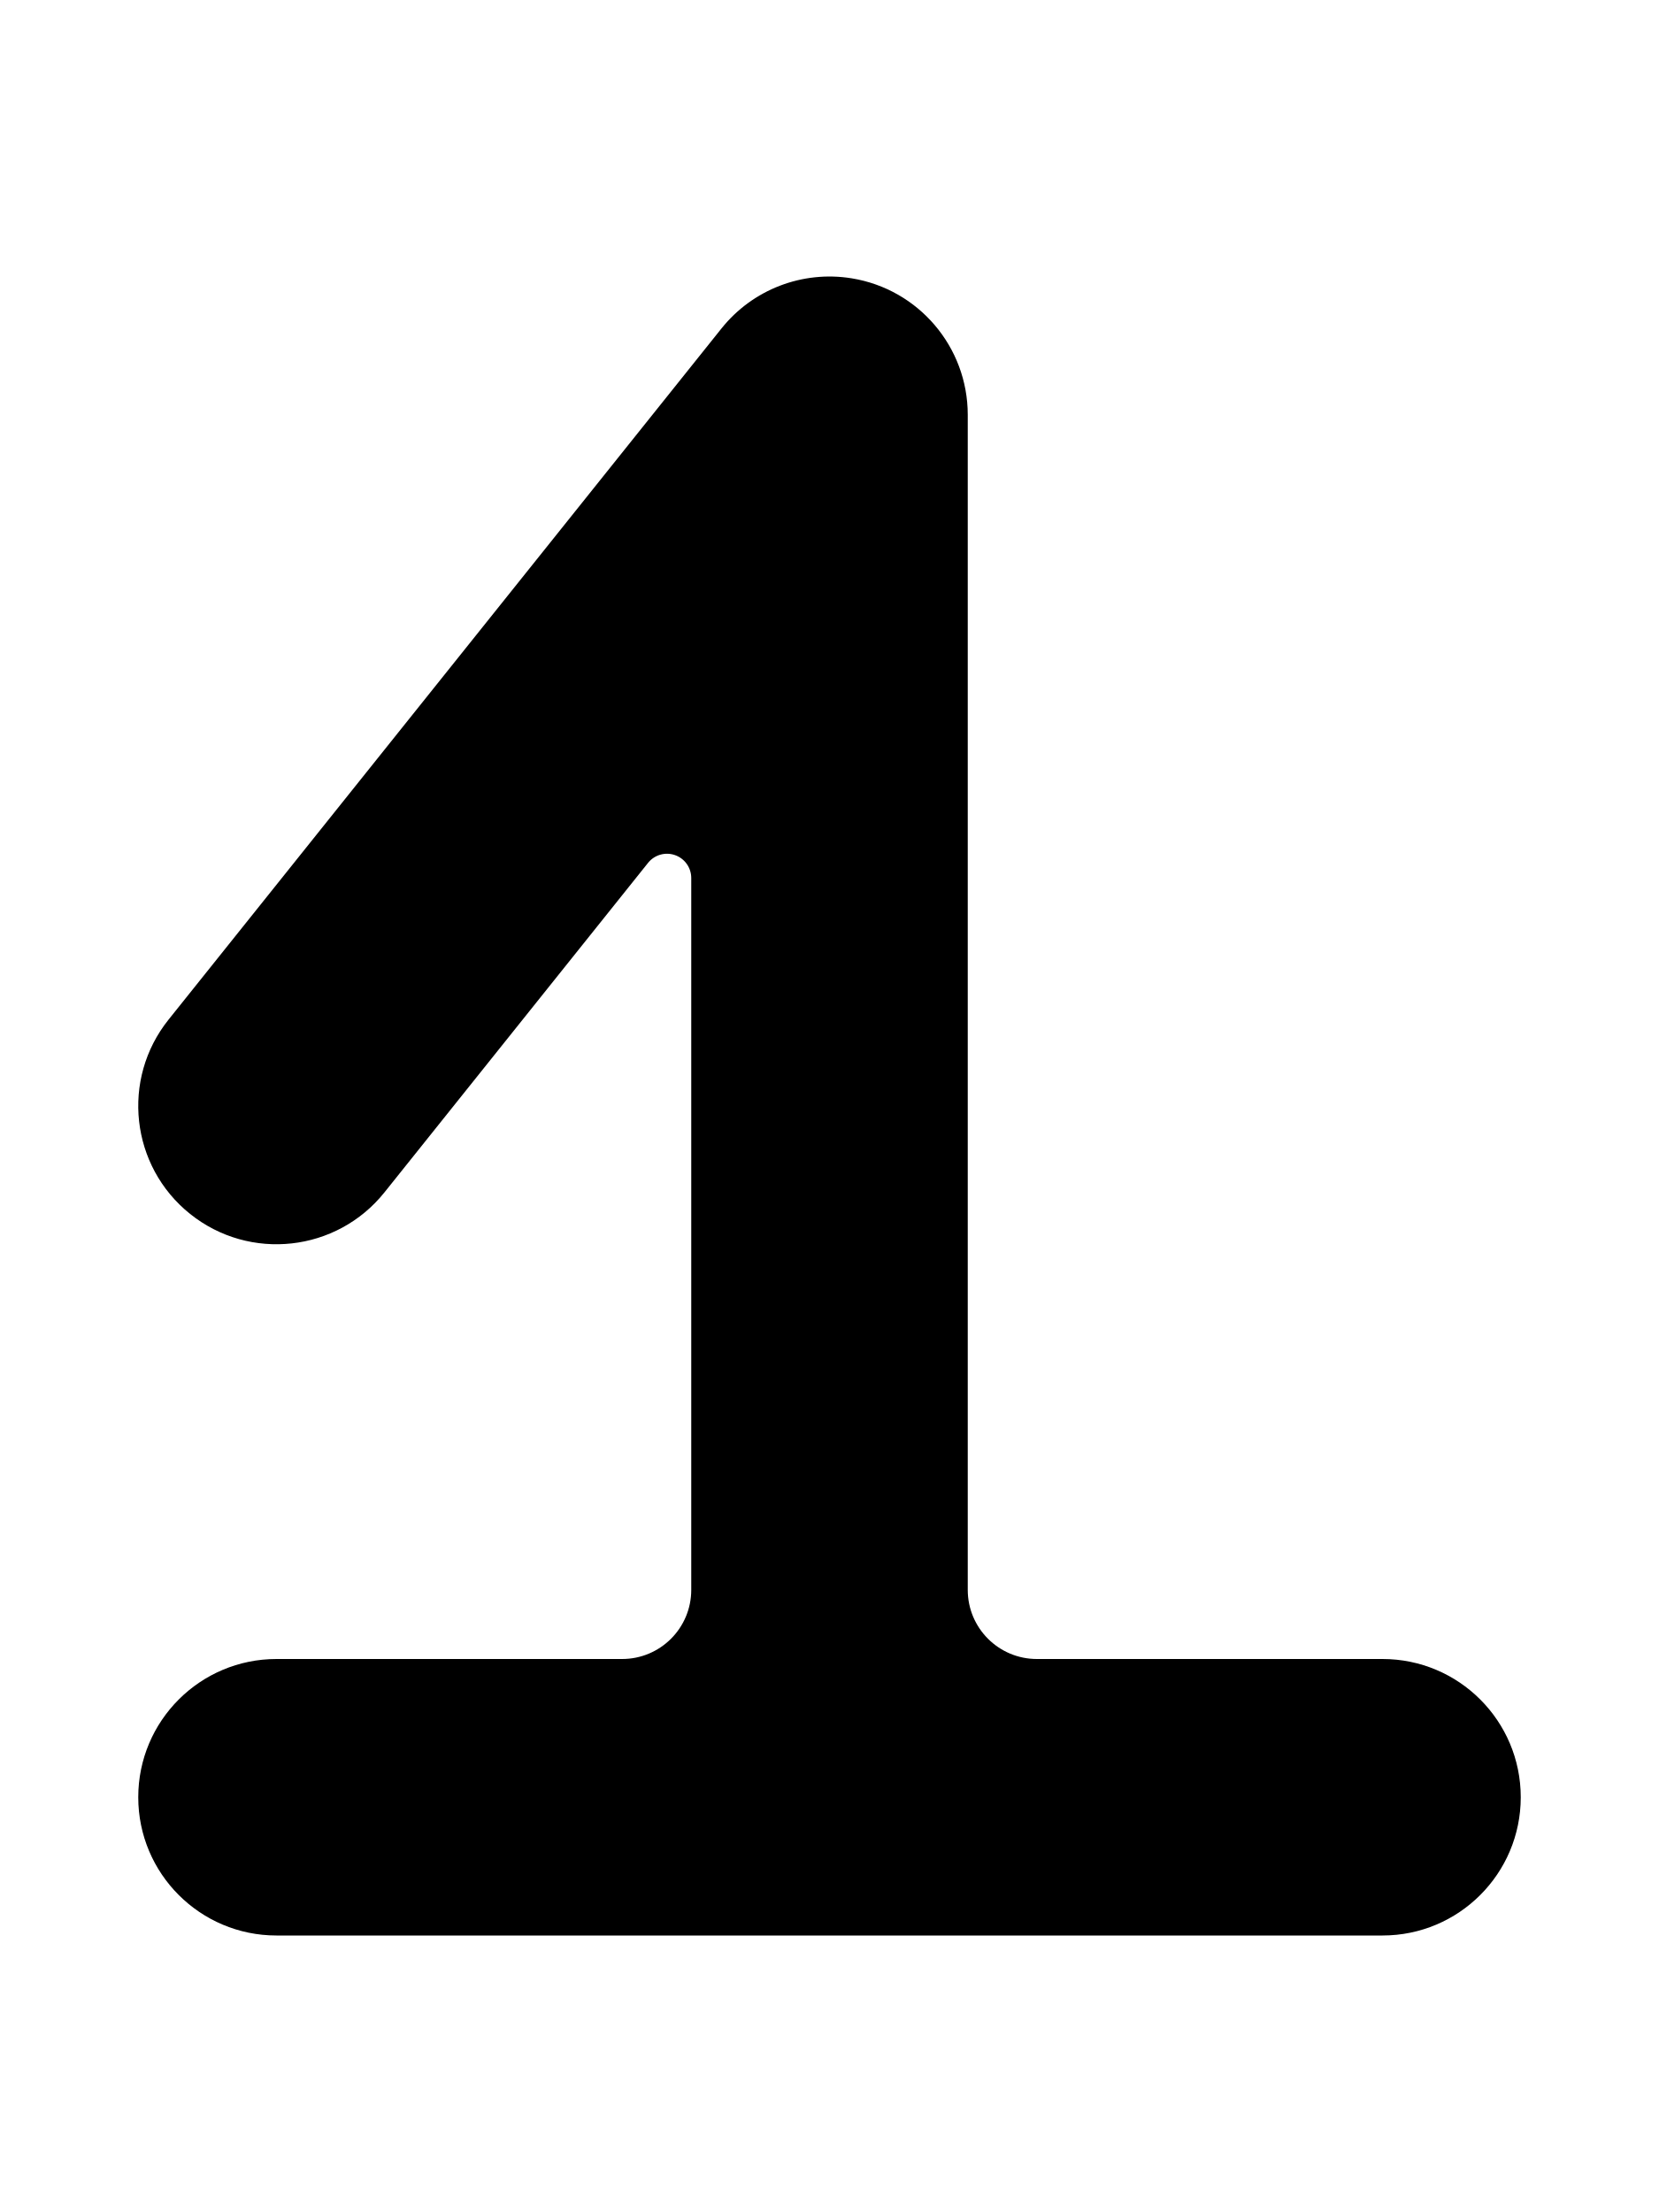
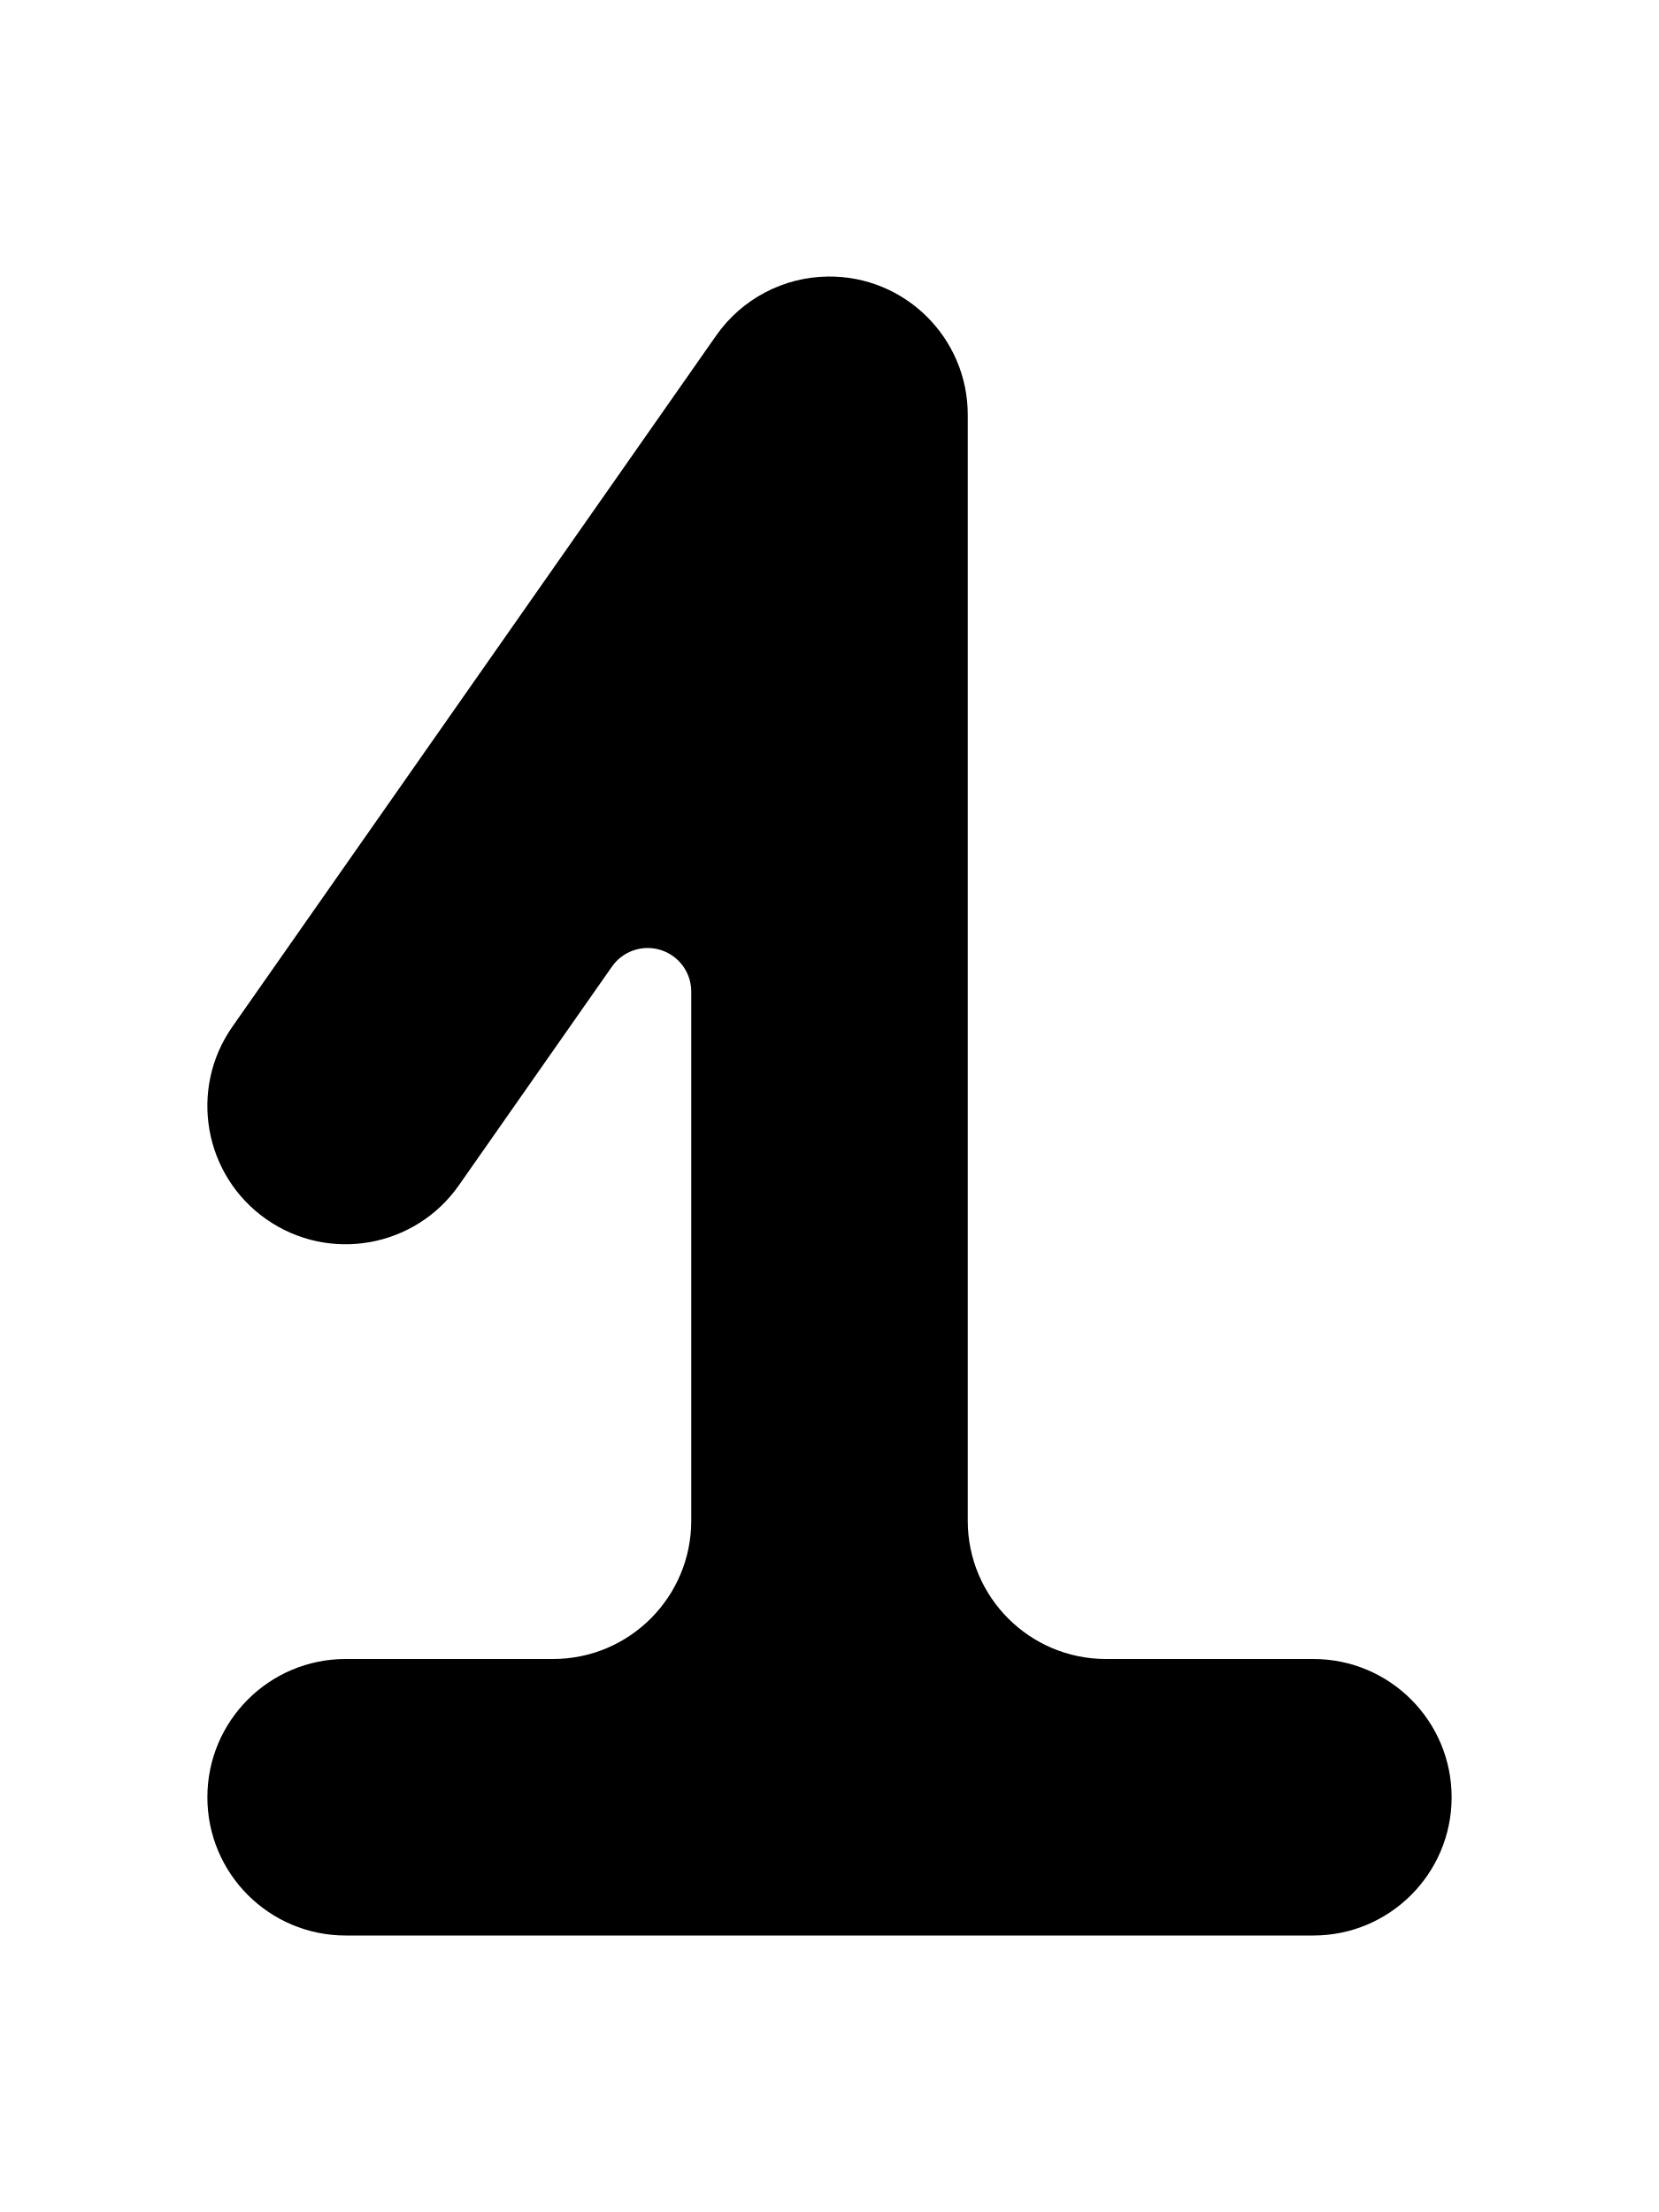
<svg xmlns="http://www.w3.org/2000/svg" width="768" height="1024" viewBox="0 0 768 1024" version="1.1" id="svg1">
  <defs id="defs1">
    </defs>
  <g id="layer1">
-     <path style="baseline-shift:baseline;display:inline;overflow:visible;opacity:1;vector-effect:none;stroke-linecap:round;stroke-linejoin:round;enable-background:accumulate;stop-color:#000000;stop-opacity:1" d="m 394.268,128.842 c -22.792,-3.707 -45.814,5.15 -60.244,23.178 l -256,320 c -22.081,27.601 -17.606,67.877 9.996,89.957 27.601,22.081 67.877,17.606 89.957,-9.996 l 122.033,-152.542 A 11.225,11.225 19.33 0 1 320,406.451 V 736 a 32,32 135 0 1 -32,32 H 128 c -35.346,0 -64,28.654 -64,64 0,35.346 28.654,64 64,64 h 256 256 c 35.346,0 64,-28.654 64,-64 0,-35.346 -28.654,-64 -64,-64 H 480 A 32,32 45 0 1 448,736 V 192 c -0.009,-31.377 -22.762,-58.122 -53.732,-63.158 z" id="path9" />
+     <path style="baseline-shift:baseline;display:inline;overflow:visible;opacity:1;vector-effect:none;stroke-linecap:round;stroke-linejoin:round;enable-background:accumulate;stop-color:#000000;stop-opacity:1" d="m 383.295,128.018 c -20.631,0.225 -39.889,10.382 -51.727,27.281 l -224,320 c -20.27,28.957 -13.227,68.863 15.73,89.133 28.957,20.27 68.863,13.227 89.133,-15.73 l 70.867,-101.239 A 20.174,20.174 17.496 0 1 320,459.031 V 704 a 64,64 135 0 1 -64,64 h -96 c -35.346,0 -64,28.654 -64,64 0,35.346 28.654,64 64,64 h 224 224 c 35.346,0 64,-28.654 64,-64 0,-35.346 -28.654,-64 -64,-64 h -96 a 64,64 45 0 1 -64,-64 l 0,-512 c -0.011,-35.615 -29.092,-64.371 -64.705,-63.982 z" id="path2" />
  </g>
</svg>
